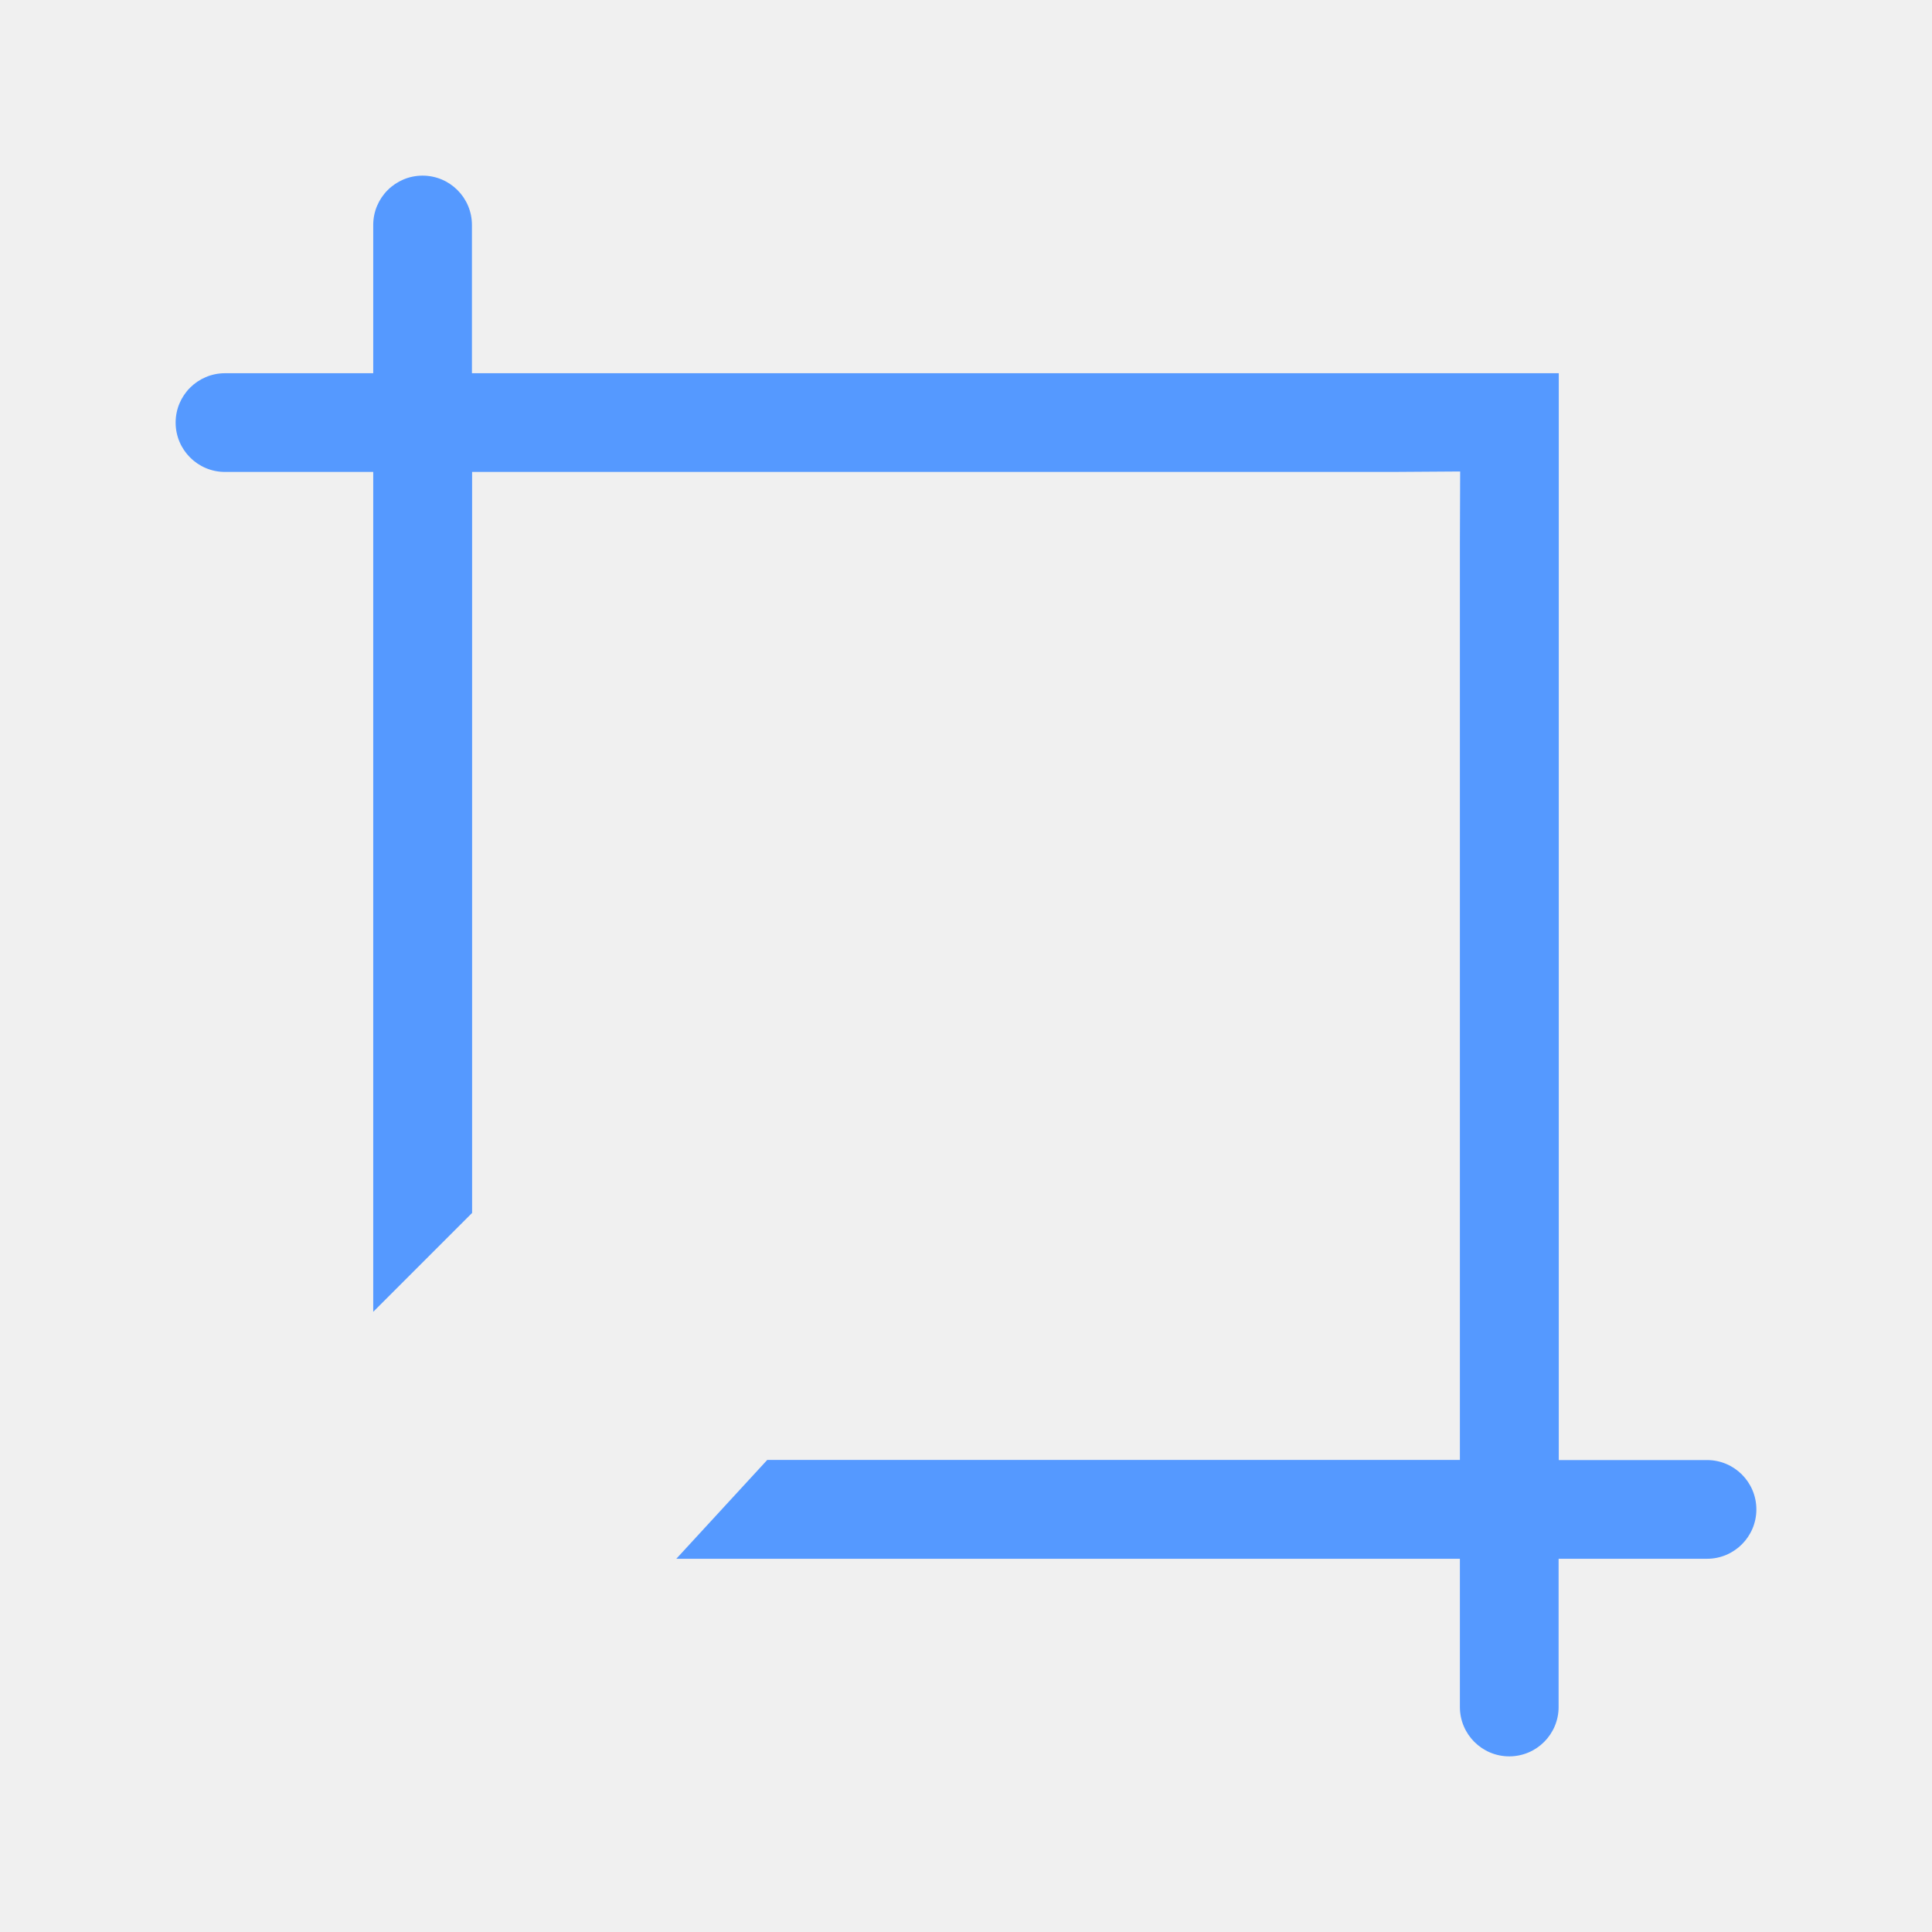
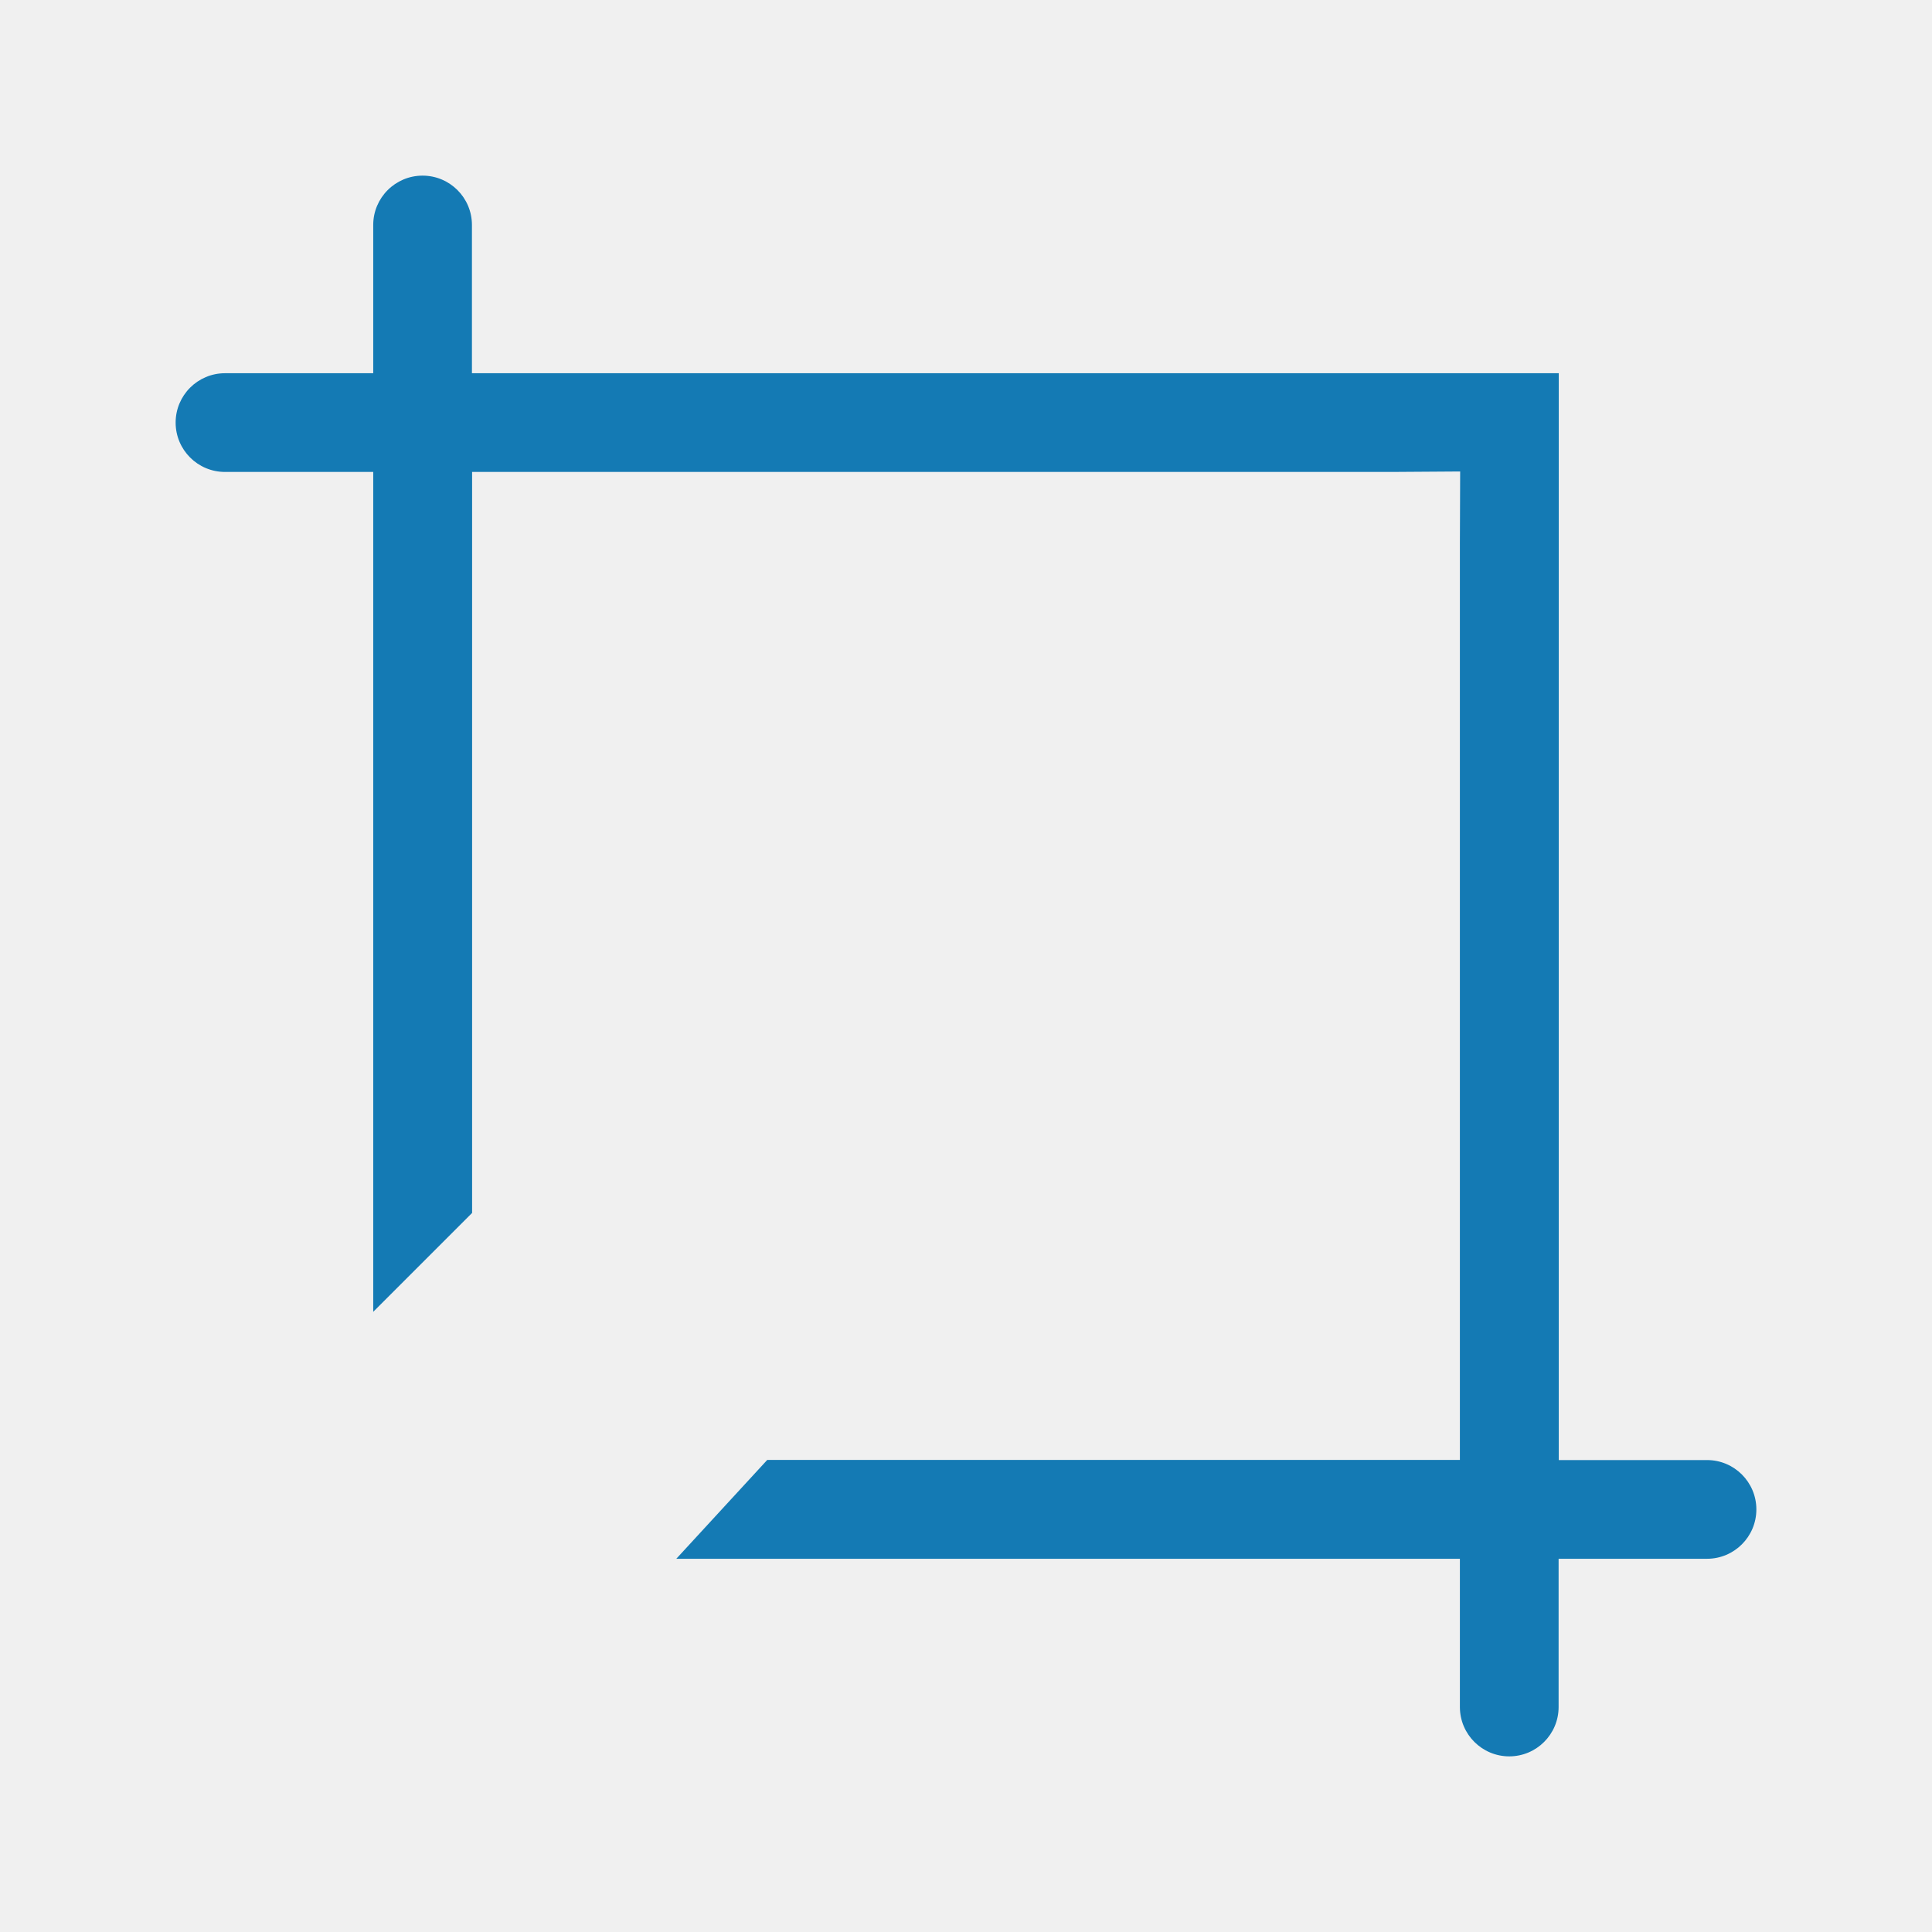
<svg xmlns="http://www.w3.org/2000/svg" id="SVGRoot" version="1.1" viewBox="0 0 22 22" height="22" width="22">
  <defs id="defs858" />
  <g id="layer1" transform="translate(-92.8,-13)">
    <g id="22-22-window-close" transform="translate(27.50464,5.213)">
      <rect style="opacity:0.001" width="22" height="22" x="0" y="0" id="rect18" />
      <g style="fill:#ffffff" transform="matrix(1.749312,0,0,1.749949,-107.9505,-909.4729)" id="g24">
        <g style="fill:#ffffff" transform="translate(19,-242)" id="g22">
          <path style="fill:#000000;fill-opacity:1;stroke-width:0.875" d="m 46.142,765.029 h 0.75 c 0.007,-9e-5 0.016,-2.6e-4 0.024,0 0.191,0.011 0.382,0.097 0.516,0.234 l 1.711,1.711 1.734,-1.711 c 0.199,-0.173 0.335,-0.229 0.516,-0.234 h 0.75 v 0.75 c 0,0.215 -0.026,0.413 -0.188,0.562 l -1.711,1.711 1.688,1.688 c 0.141,0.141 0.211,0.34 0.211,0.539 v 0.75 h -0.75 c -0.199,-10e-6 -0.398,-0.069 -0.539,-0.211 l -1.711,-1.711 -1.711,1.711 c -0.141,0.141 -0.34,0.211 -0.539,0.211 h -0.75 v -0.75 c -3e-6,-0.199 0.07,-0.398 0.211,-0.539 l 1.711,-1.688 -1.711,-1.711 c -0.158,-0.146 -0.227,-0.352 -0.211,-0.562 z" id="path20" />
        </g>
      </g>
    </g>
    <g id="16-16-window-close" transform="translate(49.50464,27.213)">
      <rect style="opacity:0.001" width="16" height="16" x="0" y="-16" id="rect27" />
      <g style="fill:#ffffff" transform="matrix(1.249509,0,0,1.249964,-76.96463,-665.4806)" id="g33">
        <g style="fill:#ffffff" transform="translate(19,-242)" id="g31">
          <path style="fill:#000000;fill-opacity:1;stroke-width:0.937" d="m 45.8,764.96 h 0.75 c 0.008,-10e-5 0.016,-3.3e-4 0.023,0 0.191,0.009 0.382,0.096 0.516,0.234 l 1.711,1.711 1.734,-1.711 c 0.199,-0.173 0.335,-0.229 0.516,-0.234 h 0.75 v 0.75 c 0,0.215 -0.026,0.413 -0.187,0.562 l -1.711,1.711 1.687,1.688 c 0.141,0.141 0.211,0.34 0.211,0.539 v 0.75 h -0.75 c -0.199,-10e-6 -0.398,-0.07 -0.539,-0.211 l -1.711,-1.711 -1.711,1.711 c -0.141,0.141 -0.34,0.211 -0.539,0.211 h -0.75 v -0.75 c -3e-6,-0.199 0.07,-0.398 0.211,-0.539 l 1.711,-1.688 -1.711,-1.711 c -0.158,-0.146 -0.227,-0.352 -0.211,-0.562 z" id="path29" />
        </g>
      </g>
    </g>
    <g id="window-close" transform="translate(-4.495364,-4.787)">
      <rect width="32" height="32" x="0" y="0" style="opacity:0.001" id="rect36" />
      <g style="opacity:0.2" transform="matrix(1.749312,0,0,1.749949,-102.9505,-903.4729)" id="g46">
        <g transform="translate(19,-242)" id="g44" />
      </g>
      <g transform="matrix(1.749312,0,0,1.749949,-102.9505,-904.4729)" style="fill:#ffffff" id="g52">
        <g transform="translate(19,-242)" style="fill:#ffffff" id="g50">
          <path d="m 45.403,764.649 h 0.857 c 0.009,-1.2e-4 0.018,-2.6e-4 0.027,0 0.219,0.014 0.437,0.11 0.589,0.268 l 1.955,1.956 1.982,-1.956 c 0.228,-0.197 0.383,-0.262 0.589,-0.268 h 0.857 v 0.857 c 0,0.246 -0.029,0.472 -0.214,0.643 l -1.955,1.956 1.929,1.929 c 0.161,0.161 0.241,0.389 0.241,0.616 v 0.857 h -0.857 c -0.227,-10e-6 -0.455,-0.078 -0.616,-0.241 l -1.955,-1.955 -1.955,1.955 c -0.161,0.161 -0.389,0.241 -0.616,0.241 h -0.857 v -0.857 c 0,-0.227 0.08,-0.455 0.241,-0.616 l 1.955,-1.929 -1.955,-1.956 c -0.181,-0.167 -0.26,-0.402 -0.241,-0.643 z" style="fill:#000000;fill-opacity:1;stroke-width:1" id="path48" />
        </g>
      </g>
    </g>
    <g id="window-unpin">
      <rect y="13" x="92.8" height="22" width="22" id="rect930-7" style="fill:#00ffff;fill-opacity:0" />
      <g id="g6" style="fill:#ff0000" transform="matrix(0.00510204,0,0,0.00510204,101.2147,21.15385)">
-         <path d="m -1147.125,-544.834 h 330.84 v 1874.52 l 220.68,-220.68 V -544.834 H 1457.836 v 0 l 151.78,-1.022 -0.58,161.942 V 1660.166 H 63.195 L -139.845,1880.846 H 1609.036 v 330.84 c 0,60.84 49.32,110.16 110.16,110.16 60.84,0 110.16,-49.32 110.16,-110.16 v -330.84 h 331.2 c 60.84,0 110.16,-49.32 110.16,-110.16 0,-60.84 -49.32,-110.16 -110.16,-110.16 h -330.84 V -544.474 -765.154 H -595.965 v -330.84 c 0,-60.84 -49.32,-110.16 -110.16,-110.16 -60.84,0 -110.16,49.32 -110.16,110.16 v 330.84 h -330.84 c -60.84,0 -110.16,49.32 -110.16,110.16 0,60.84 49.32,110.16 110.16,110.16 z" id="path967" style="fill:#5599ff;fill-opacity:1;stroke-width:3.6" />
+         <path d="m -1147.125,-544.834 h 330.84 v 1874.52 l 220.68,-220.68 V -544.834 H 1457.836 v 0 l 151.78,-1.022 -0.58,161.942 V 1660.166 H 63.195 L -139.845,1880.846 H 1609.036 v 330.84 c 0,60.84 49.32,110.16 110.16,110.16 60.84,0 110.16,-49.32 110.16,-110.16 v -330.84 h 331.2 c 60.84,0 110.16,-49.32 110.16,-110.16 0,-60.84 -49.32,-110.16 -110.16,-110.16 h -330.84 V -544.474 -765.154 H -595.965 v -330.84 c 0,-60.84 -49.32,-110.16 -110.16,-110.16 -60.84,0 -110.16,49.32 -110.16,110.16 v 330.84 h -330.84 c -60.84,0 -110.16,49.32 -110.16,110.16 0,60.84 49.32,110.16 110.16,110.16 z" id="path967" style="fill:#147ab4;fill-opacity:1;stroke-width:3.6" />
      </g>
    </g>
    <g id="g11" style="fill:#ff0000" transform="matrix(0.00510204,0,0,0.00510204,101.2147,21.15385)" />
    <g id="g13" style="fill:#ff0000" transform="matrix(0.00510204,0,0,0.00510204,101.2147,21.15385)" />
    <g id="g15" style="fill:#ff0000" transform="matrix(0.00510204,0,0,0.00510204,101.2147,21.15385)" />
    <g id="g17" style="fill:#ff0000" transform="matrix(0.00510204,0,0,0.00510204,101.2147,21.15385)" />
    <g id="g19" style="fill:#ff0000" transform="matrix(0.00510204,0,0,0.00510204,101.2147,21.15385)" />
    <g id="g21" style="fill:#ff0000" transform="matrix(0.00510204,0,0,0.00510204,101.2147,21.15385)" />
    <g id="g23" style="fill:#ff0000" transform="matrix(0.00510204,0,0,0.00510204,101.2147,21.15385)" />
    <g id="g25" style="fill:#ff0000" transform="matrix(0.00510204,0,0,0.00510204,101.2147,21.15385)" />
    <g id="g27" style="fill:#ff0000" transform="matrix(0.00510204,0,0,0.00510204,101.2147,21.15385)" />
    <g id="g29" style="fill:#ff0000" transform="matrix(0.00510204,0,0,0.00510204,101.2147,21.15385)" />
    <g id="g31-3" style="fill:#ff0000" transform="matrix(0.00510204,0,0,0.00510204,101.2147,21.15385)" />
    <g id="g33-6" style="fill:#ff0000" transform="matrix(0.00510204,0,0,0.00510204,101.2147,21.15385)" />
    <g id="g35" style="fill:#ff0000" transform="matrix(0.00510204,0,0,0.00510204,101.2147,21.15385)" />
    <g id="g37" style="fill:#ff0000" transform="matrix(0.00510204,0,0,0.00510204,101.2147,21.15385)" />
    <g id="g39" style="fill:#ff0000" transform="matrix(0.00510204,0,0,0.00510204,101.2147,21.15385)" />
    <g id="window-pin">
      <rect y="13" x="70.8" height="22" width="22" id="rect930-7-5" style="fill:#00ffff;fill-opacity:0" />
      <g id="_x35__24_-6" style="fill:#ff0000" transform="matrix(0.00510204,0,0,0.00510204,79.25869,21.23108)">
        <g id="g6-2" style="fill:#ff0000">
          <path d="m -1155.744,-559.971 h 330.84 V 1314.55 l 220.68,-220.68 V -559.971 H 1449.217 v 0 l 151.78,-1.022 -0.58,161.942 V 1645.03 H 54.576 l -203.04,220.68 H 1600.417 v 330.84 c 0,60.84 49.32,110.16 110.16,110.16 60.84,0 110.16,-49.32 110.16,-110.16 v -330.84 h 331.2 c 60.84,0 110.16,-49.32 110.16,-110.16 0,-60.84 -49.32,-110.16 -110.16,-110.16 H 1821.097 V -559.611 -780.291 H -604.584 v -330.84 c 0,-60.84 -49.32,-110.16 -110.16,-110.16 -60.84,0 -110.16,49.32 -110.16,110.16 v 330.84 h -330.84 c -60.84,0 -110.16,49.32 -110.16,110.16 0,60.84 49.32,110.16 110.16,110.16 z" id="window-unpin-9" style="fill:#000000;fill-opacity:1;stroke-width:3.6" />
        </g>
      </g>
    </g>
  </g>
</svg>
